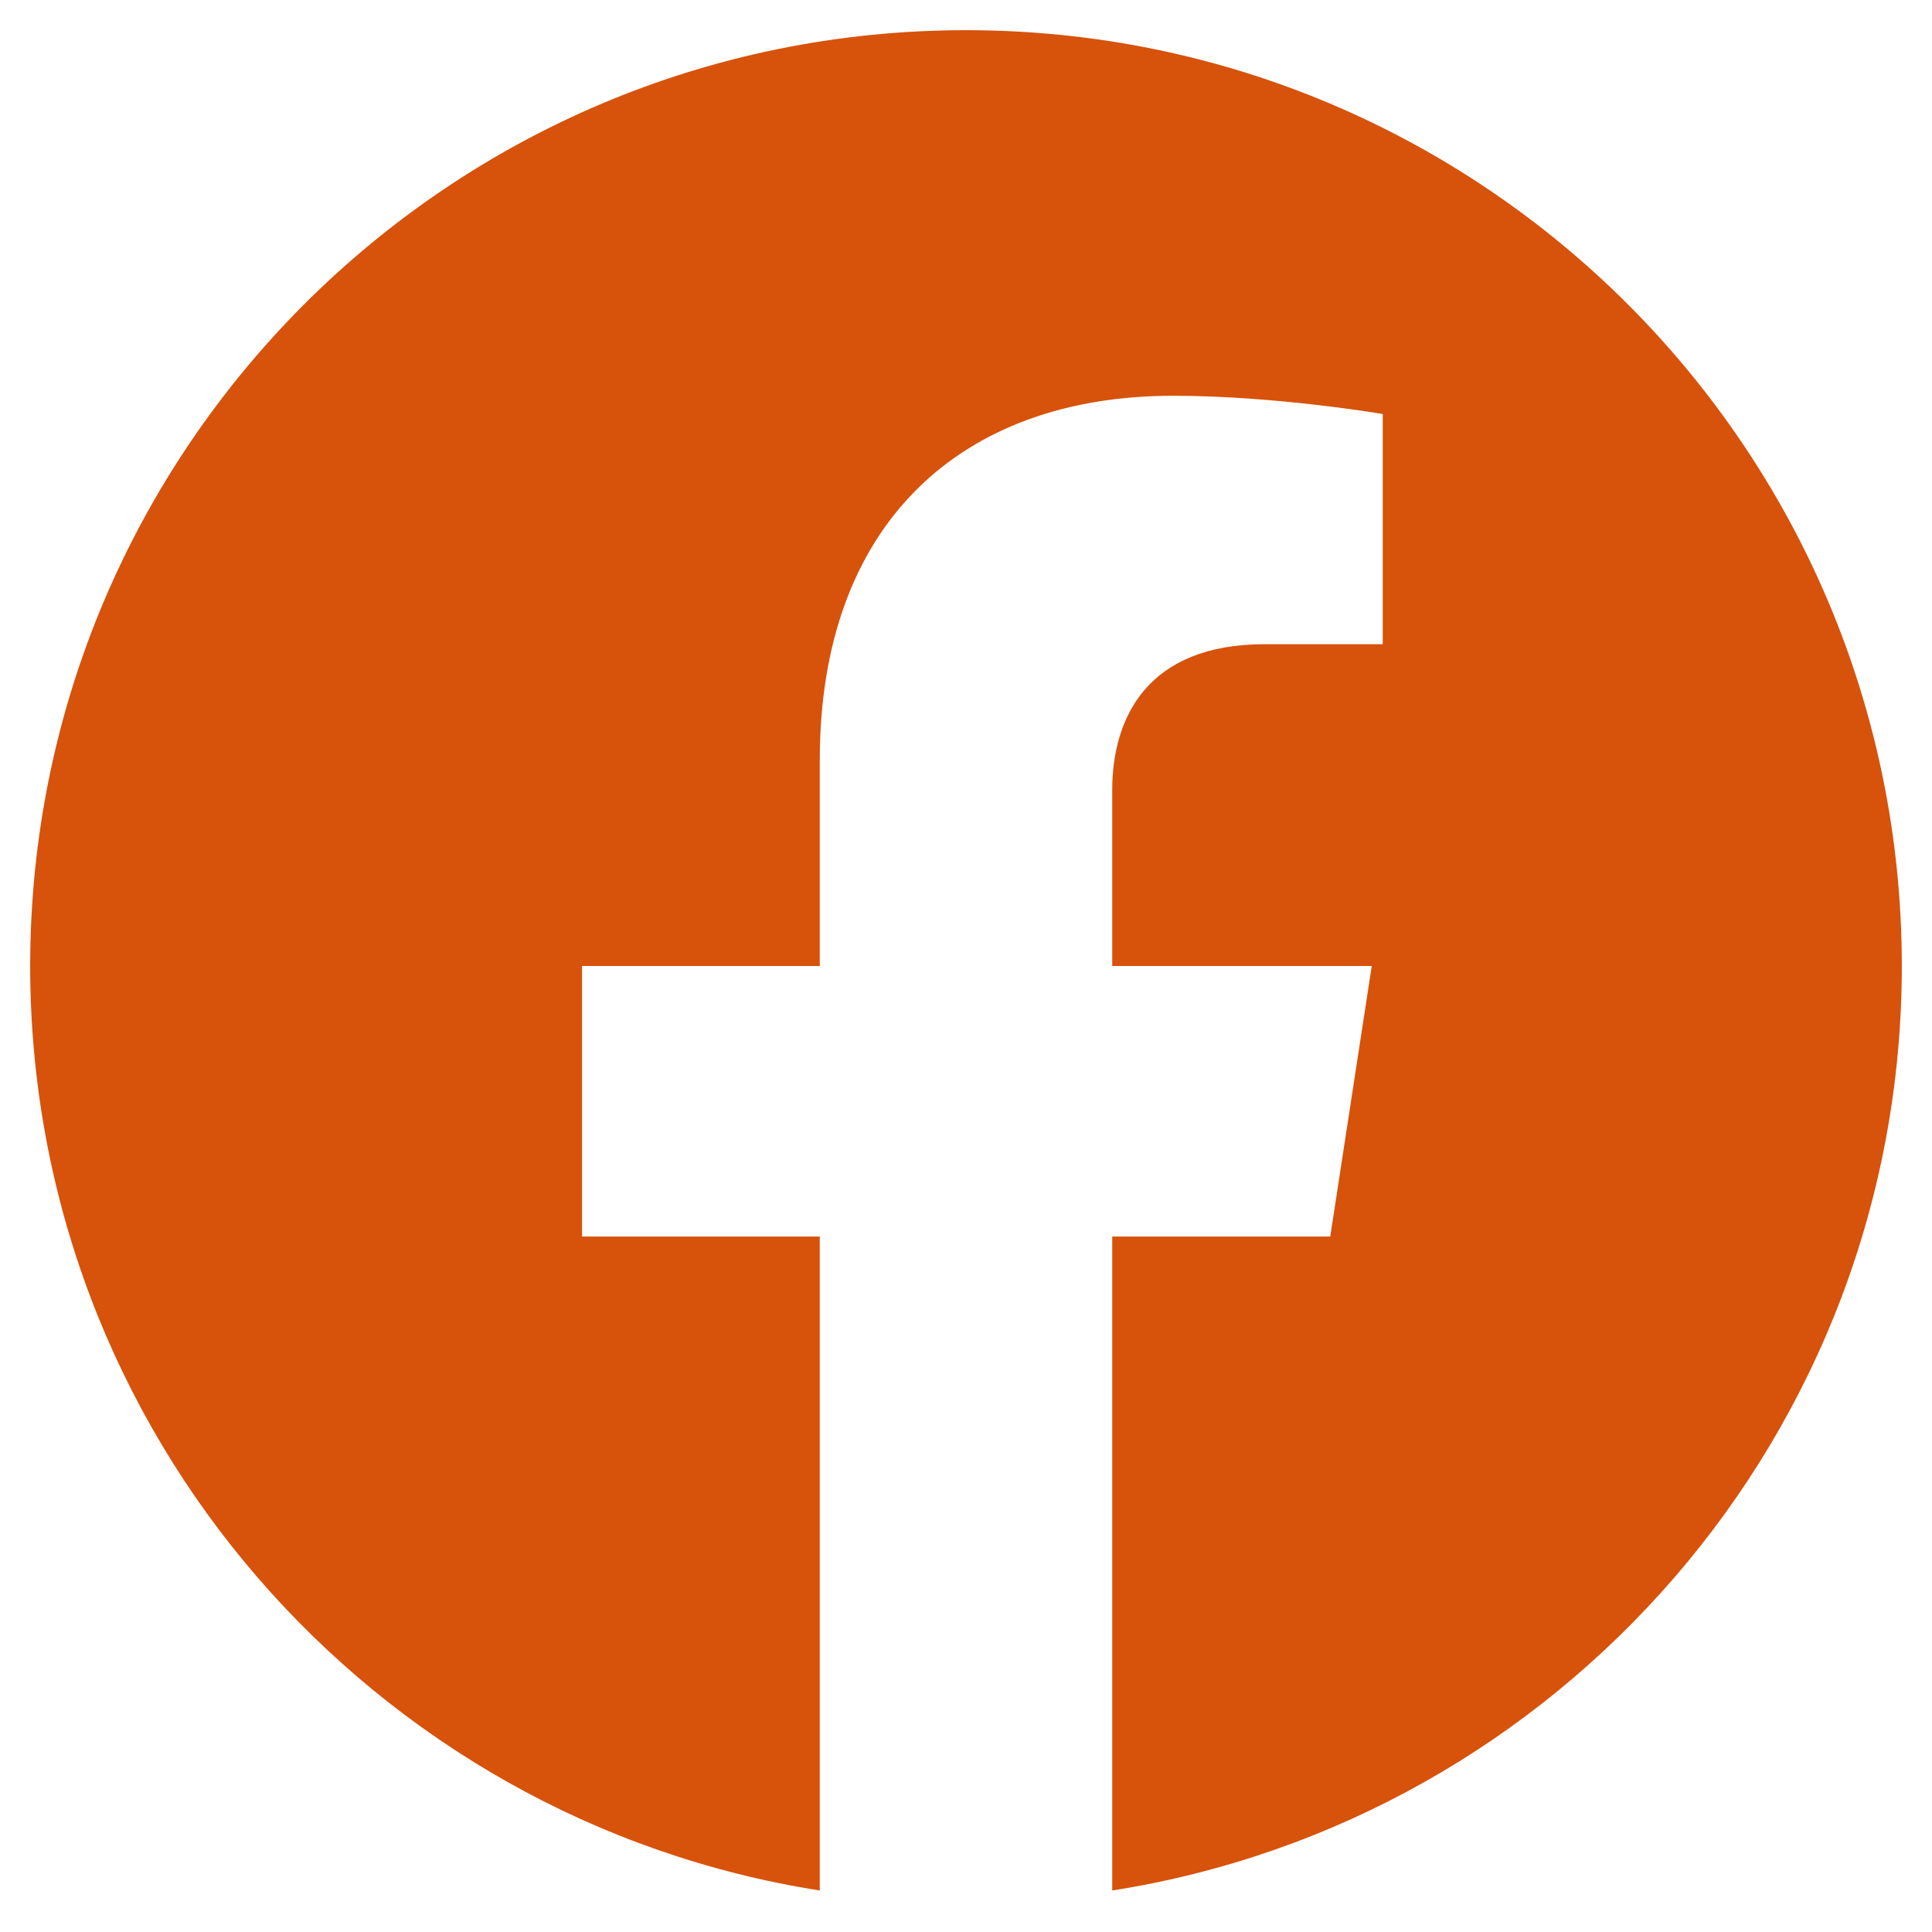
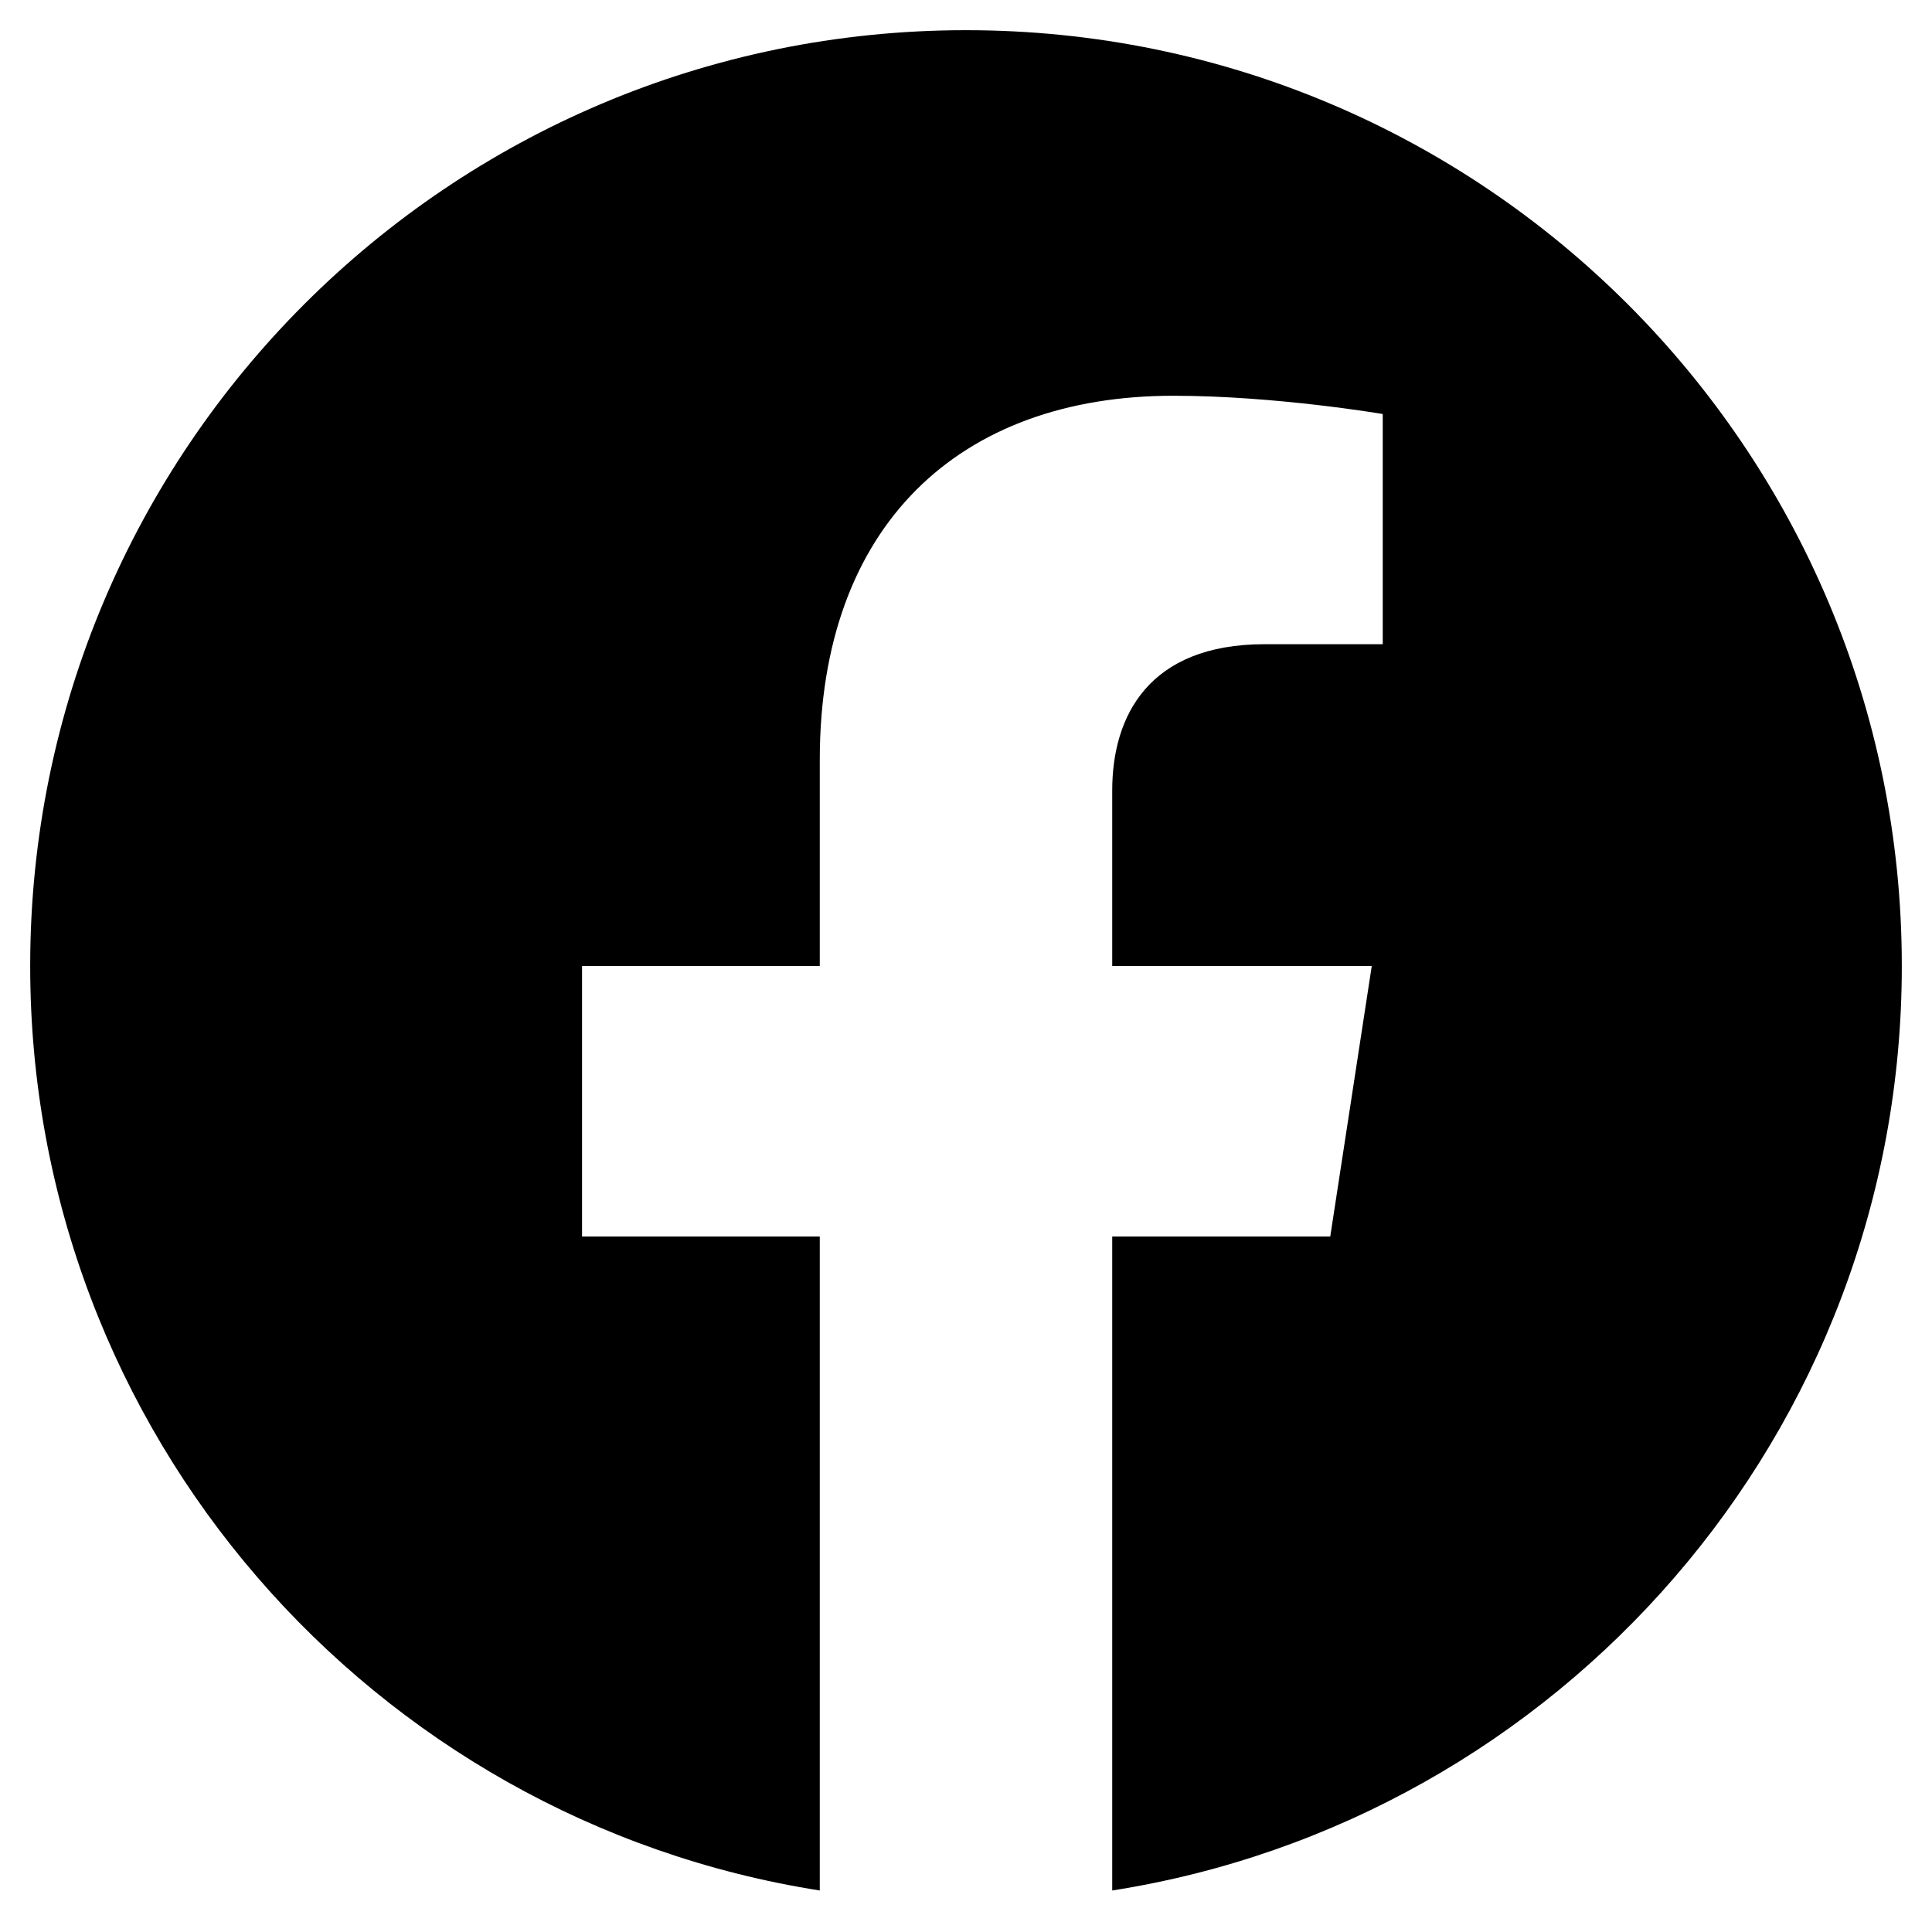
- <svg xmlns="http://www.w3.org/2000/svg" width="18px" height="18px" fill="#d7520b" viewBox="0 0 512 512">
+ <svg xmlns="http://www.w3.org/2000/svg" viewBox="0 0 512 512">
  <path d="M504 256C504 119 393 8 256 8S8 119 8 256c0 123.78 90.69 226.38 209.25 245V327.69h-63V256h63v-54.64c0-62.15 37-96.48 93.67-96.48 27.14 0 55.52 4.84 55.52 4.84v61h-31.28c-30.8 0-40.41 19.12-40.41 38.73V256h68.78l-11 71.69h-57.78V501C413.31 482.38 504 379.78 504 256z" />
</svg>
